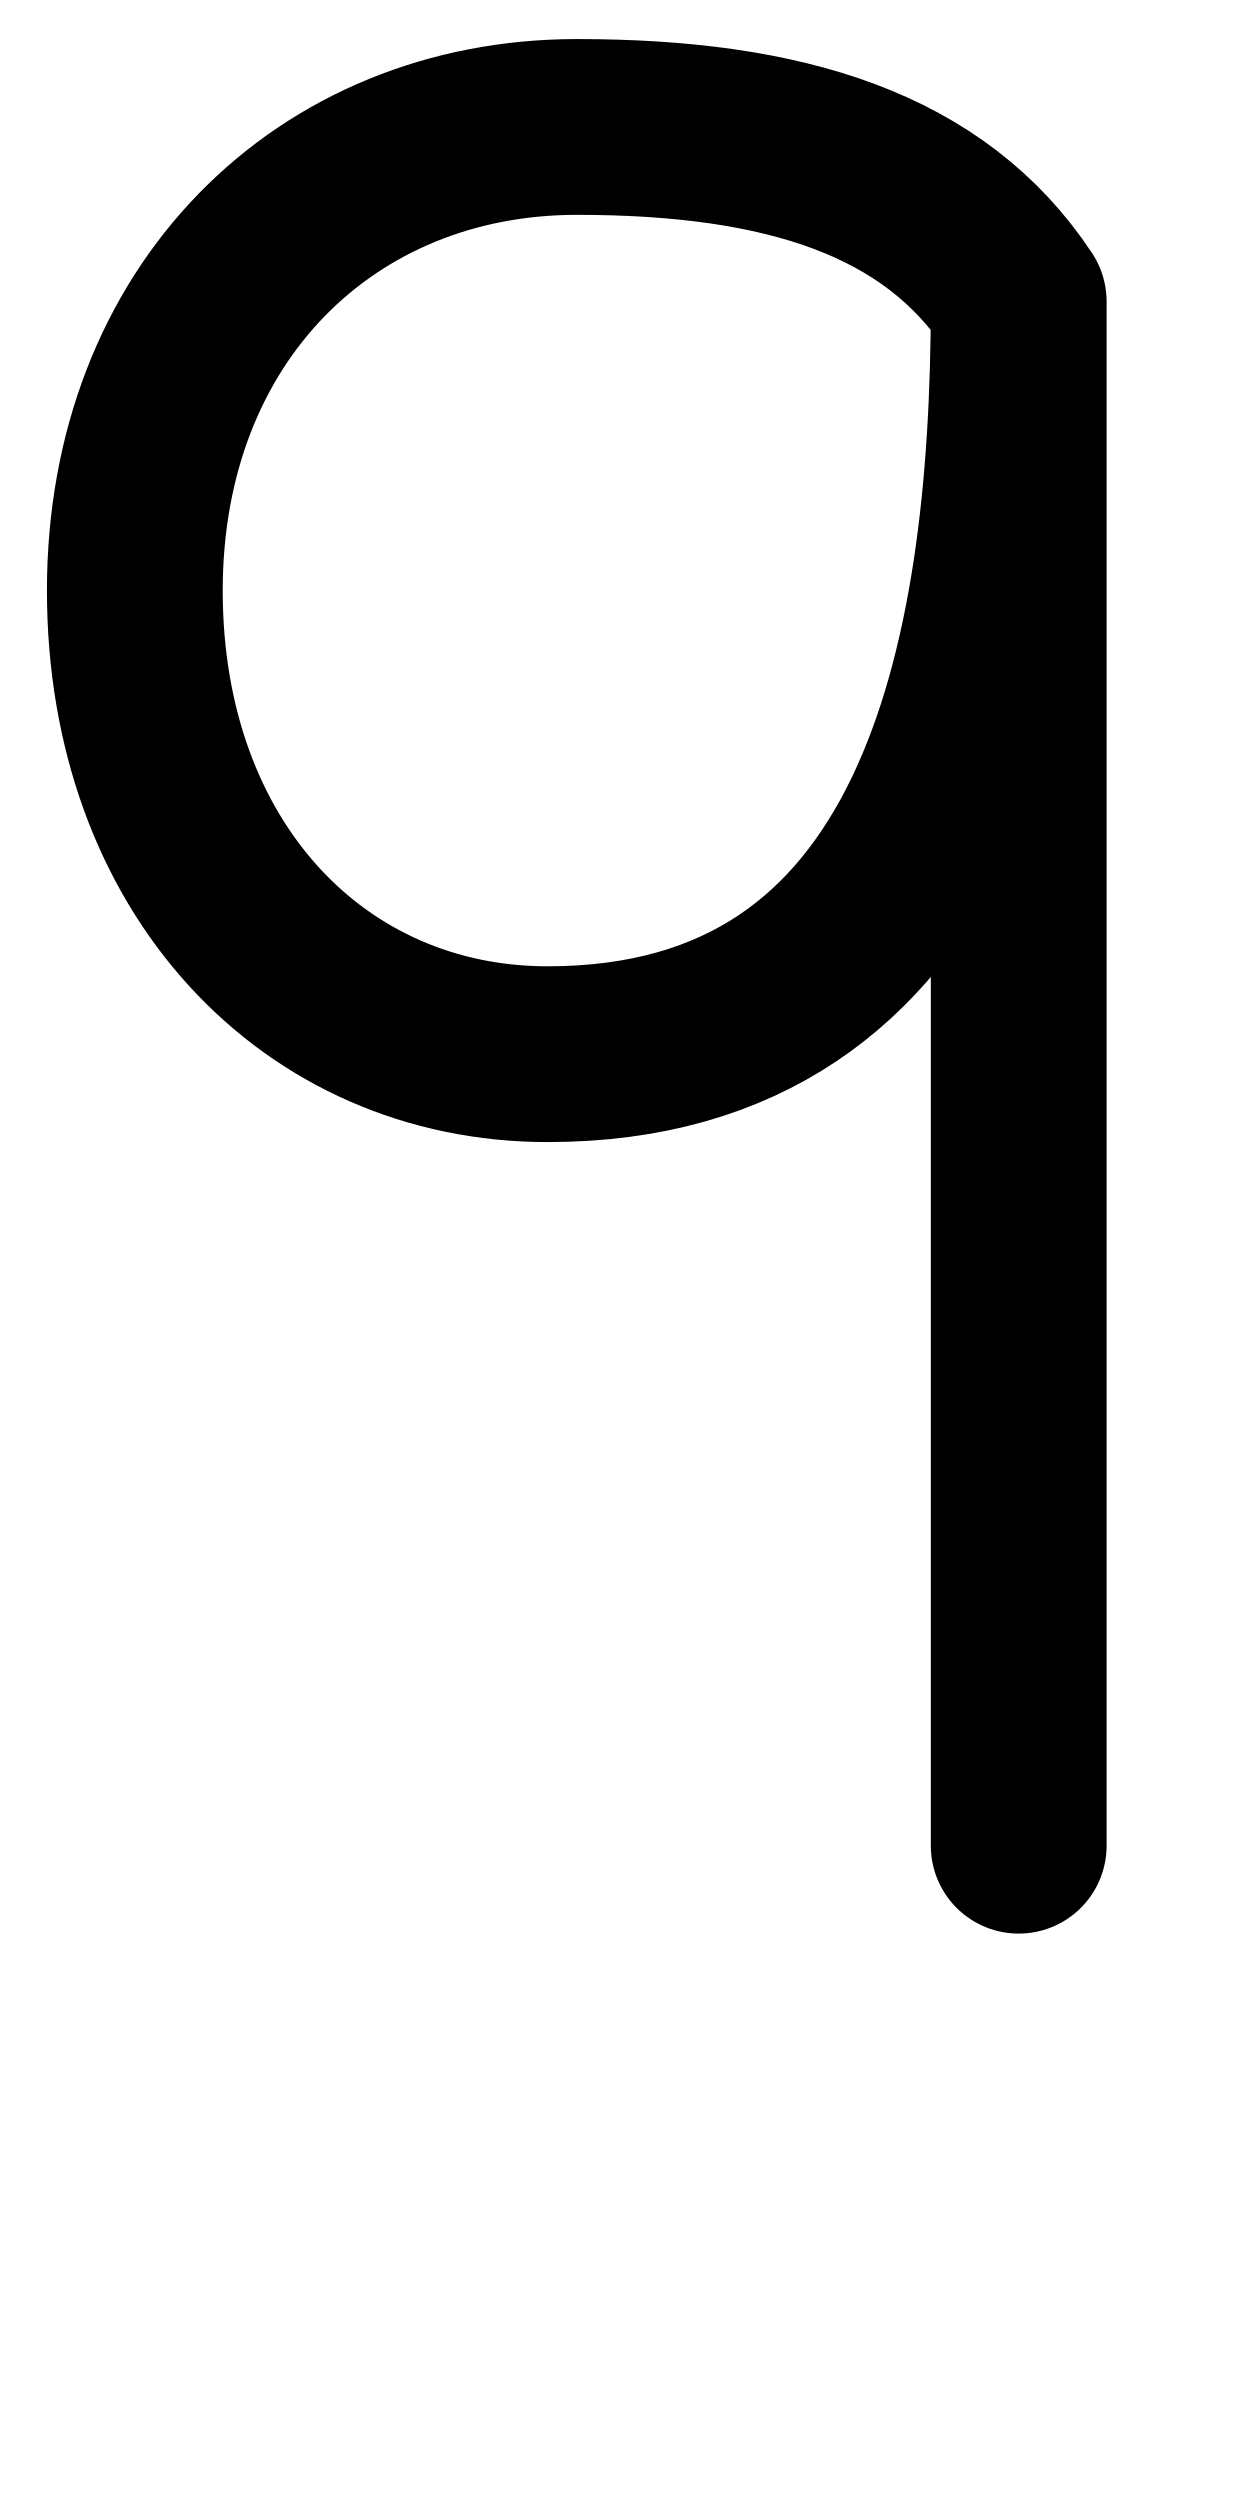
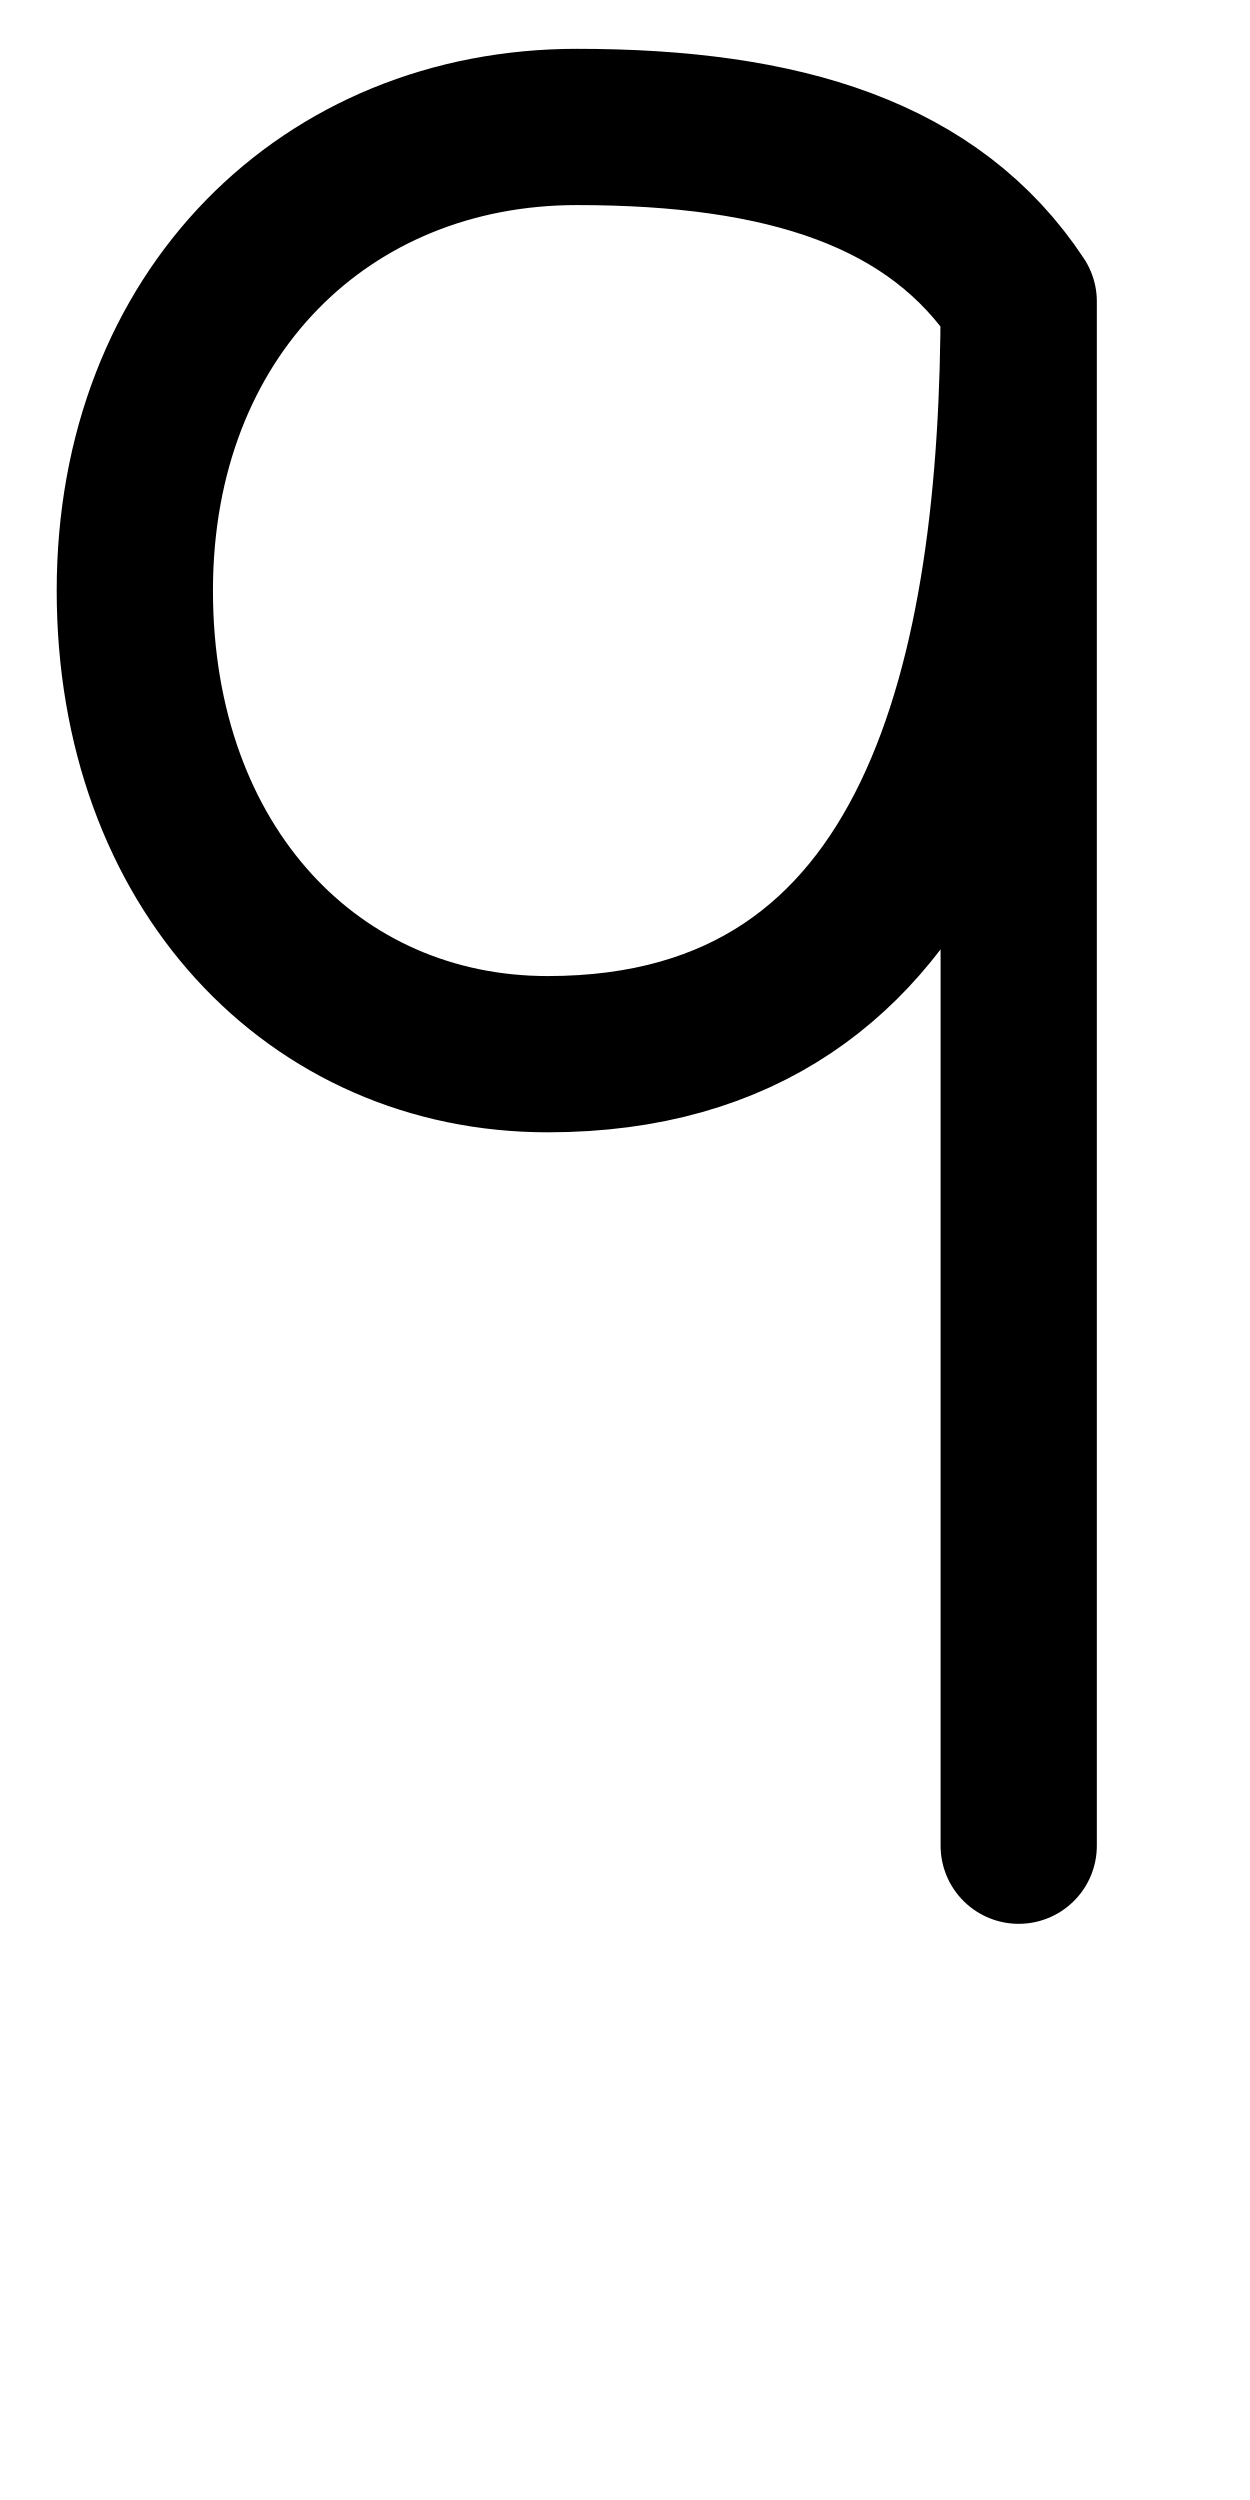
<svg xmlns="http://www.w3.org/2000/svg" version="1.1" viewBox="-10 0 1024 2048" id="svg2" width="1024" height="2048">
  <defs id="defs10" />
  <g id="g4720" transform="matrix(1.0663,0,0,-1.0663,68.33568,1499.684)" style="opacity:0.451" />
  <g transform="matrix(1,0,0,-1,0,1418)" id="g4" />
-   <path style="fill:none;fill-rule:evenodd;stroke:#000000;stroke-width:144;stroke-linecap:round;stroke-linejoin:round;stroke-miterlimit:4;stroke-dasharray:none;stroke-opacity:1" d="M 824.53,247.011 C 755.478,142.477 632.844,104 462.491,104 257.427,104 100.452,256.422 100.452,483.795 c 0,227.373 147.139,379.795 338.174,379.795 322.616,0 385.903,-315.194 385.903,-616.579 l 0,1264.989" id="path4139" />
+   <path style="fill:none;fill-rule:evenodd;stroke:#000000;stroke-width:128;stroke-linecap:round;stroke-linejoin:round;stroke-miterlimit:4;stroke-dasharray:none;stroke-opacity:1" d="M 824.53,247.011 C 755.478,142.477 632.844,104 462.491,104 257.427,104 100.452,256.422 100.452,483.795 c 0,227.373 147.139,379.795 338.174,379.795 322.616,0 385.903,-315.194 385.903,-616.579 l 0,1264.989" id="path4139" />
</svg>
